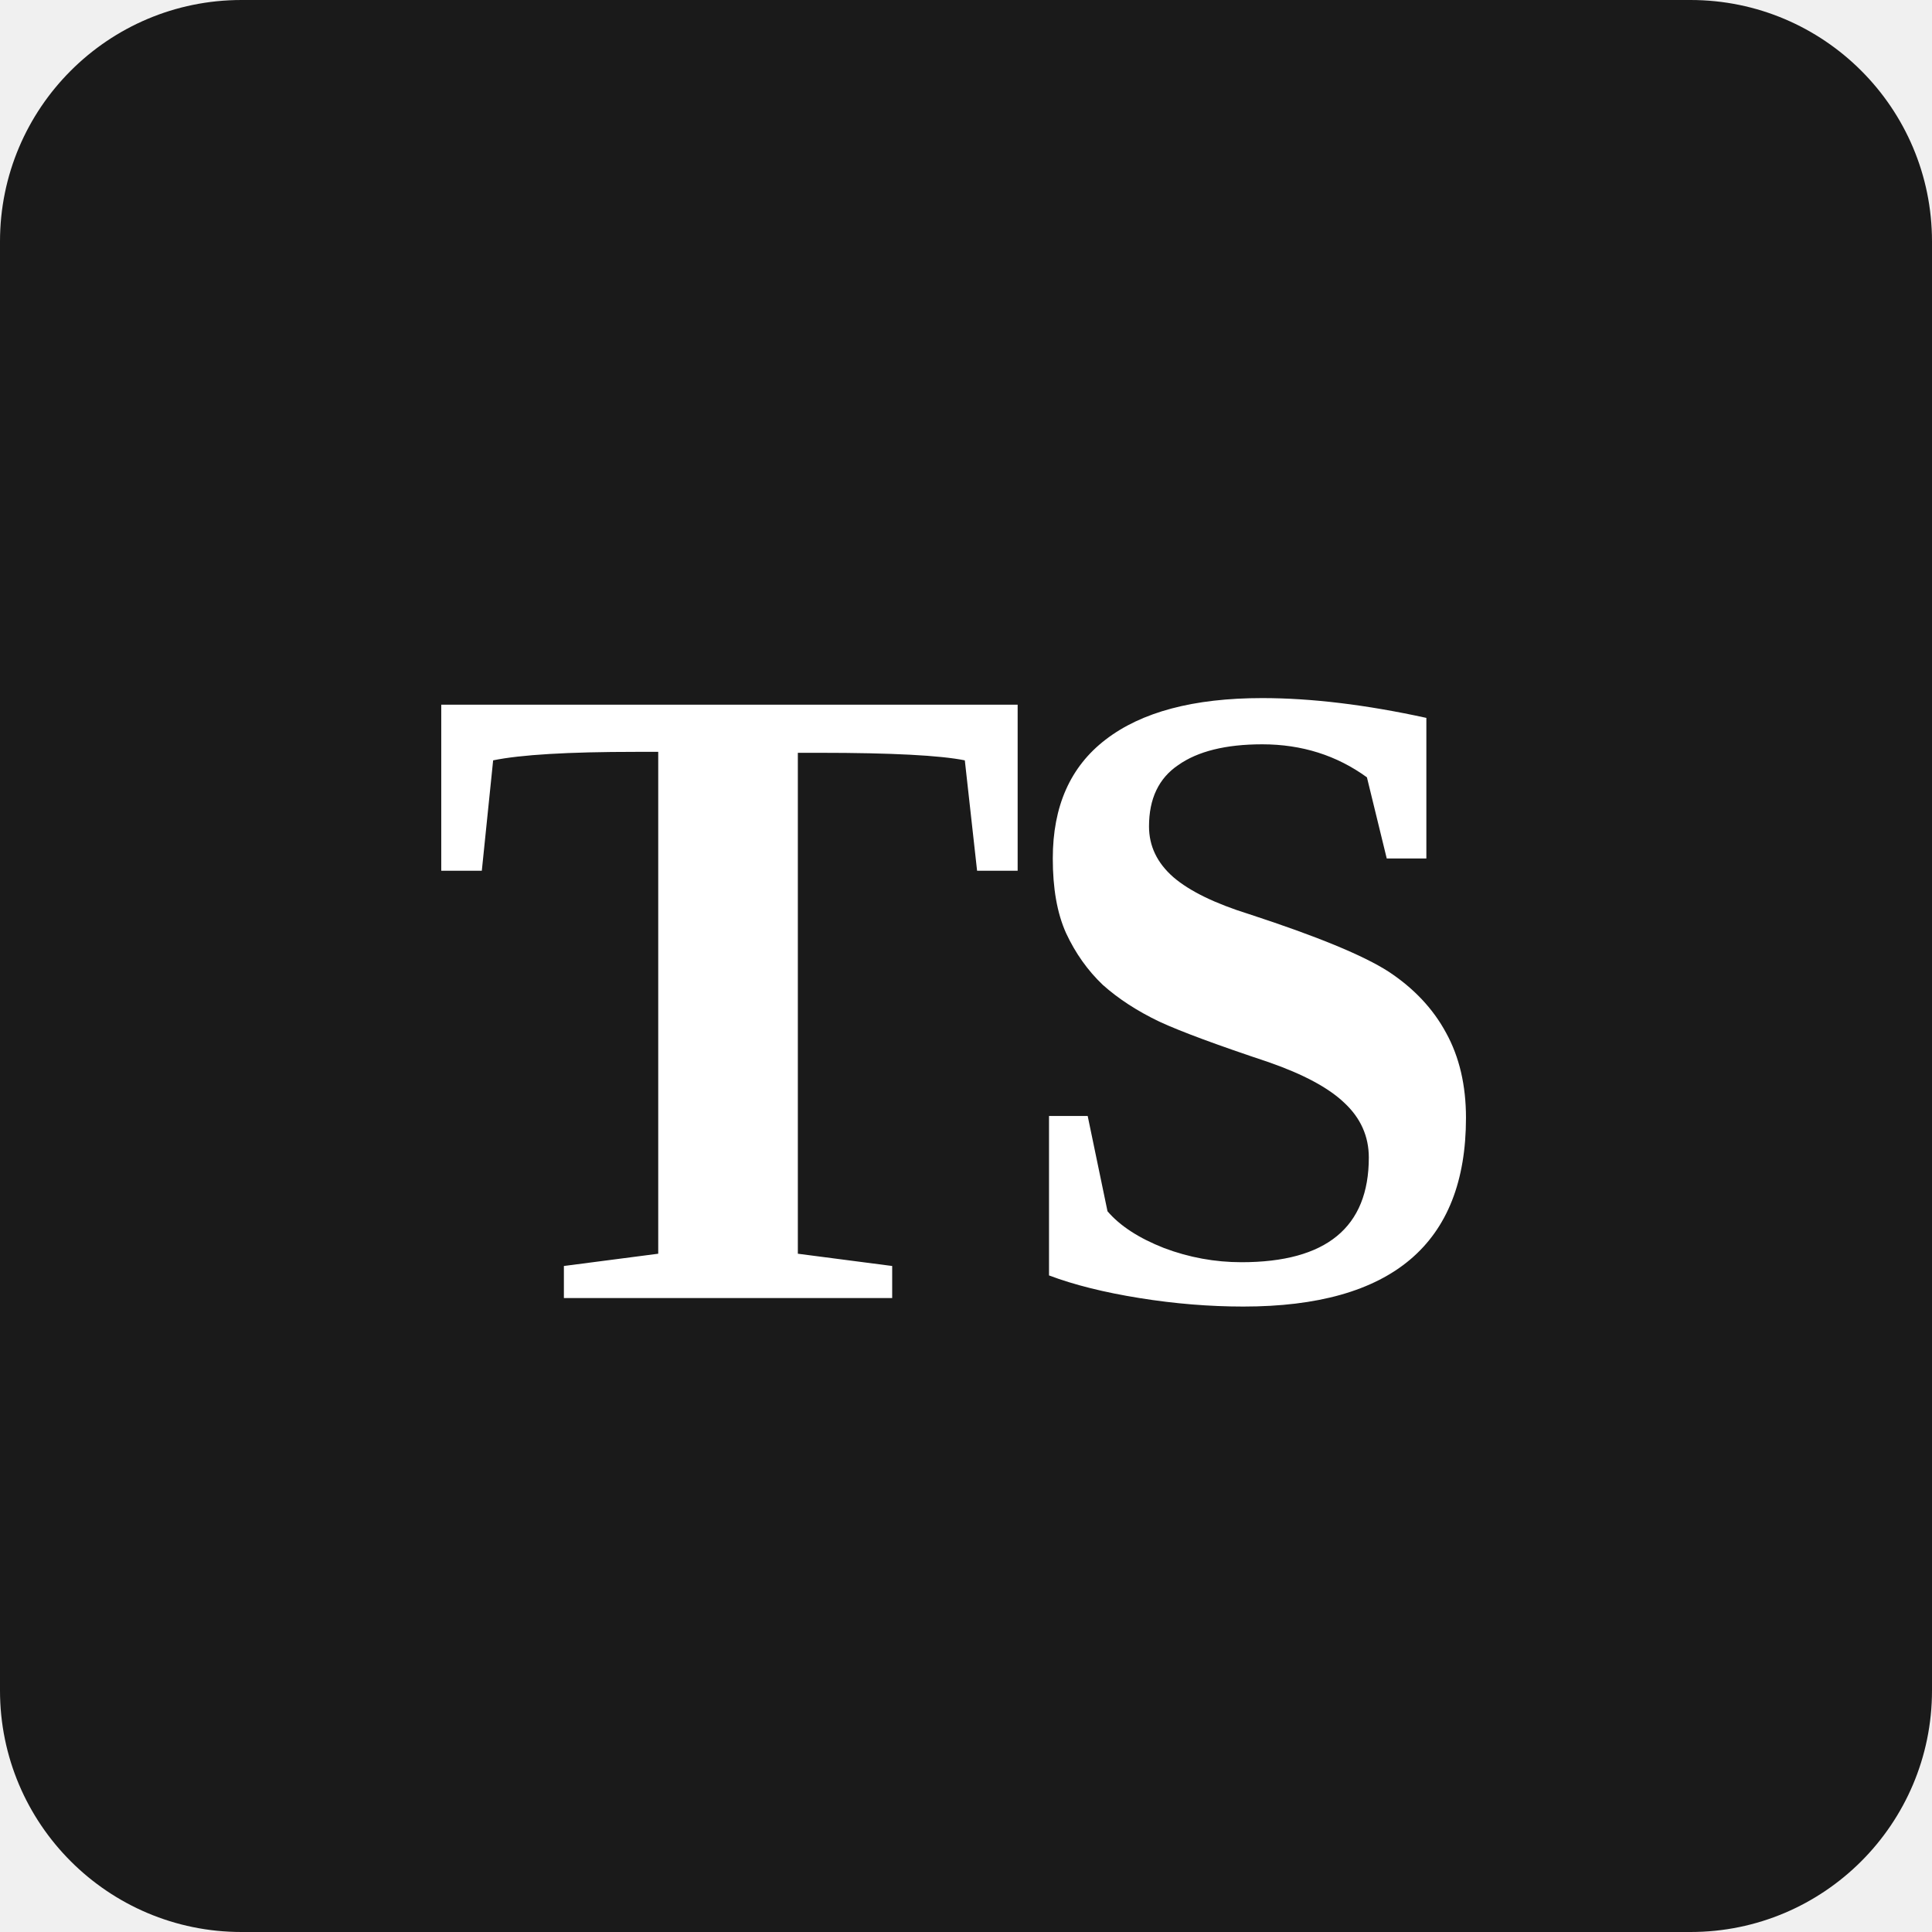
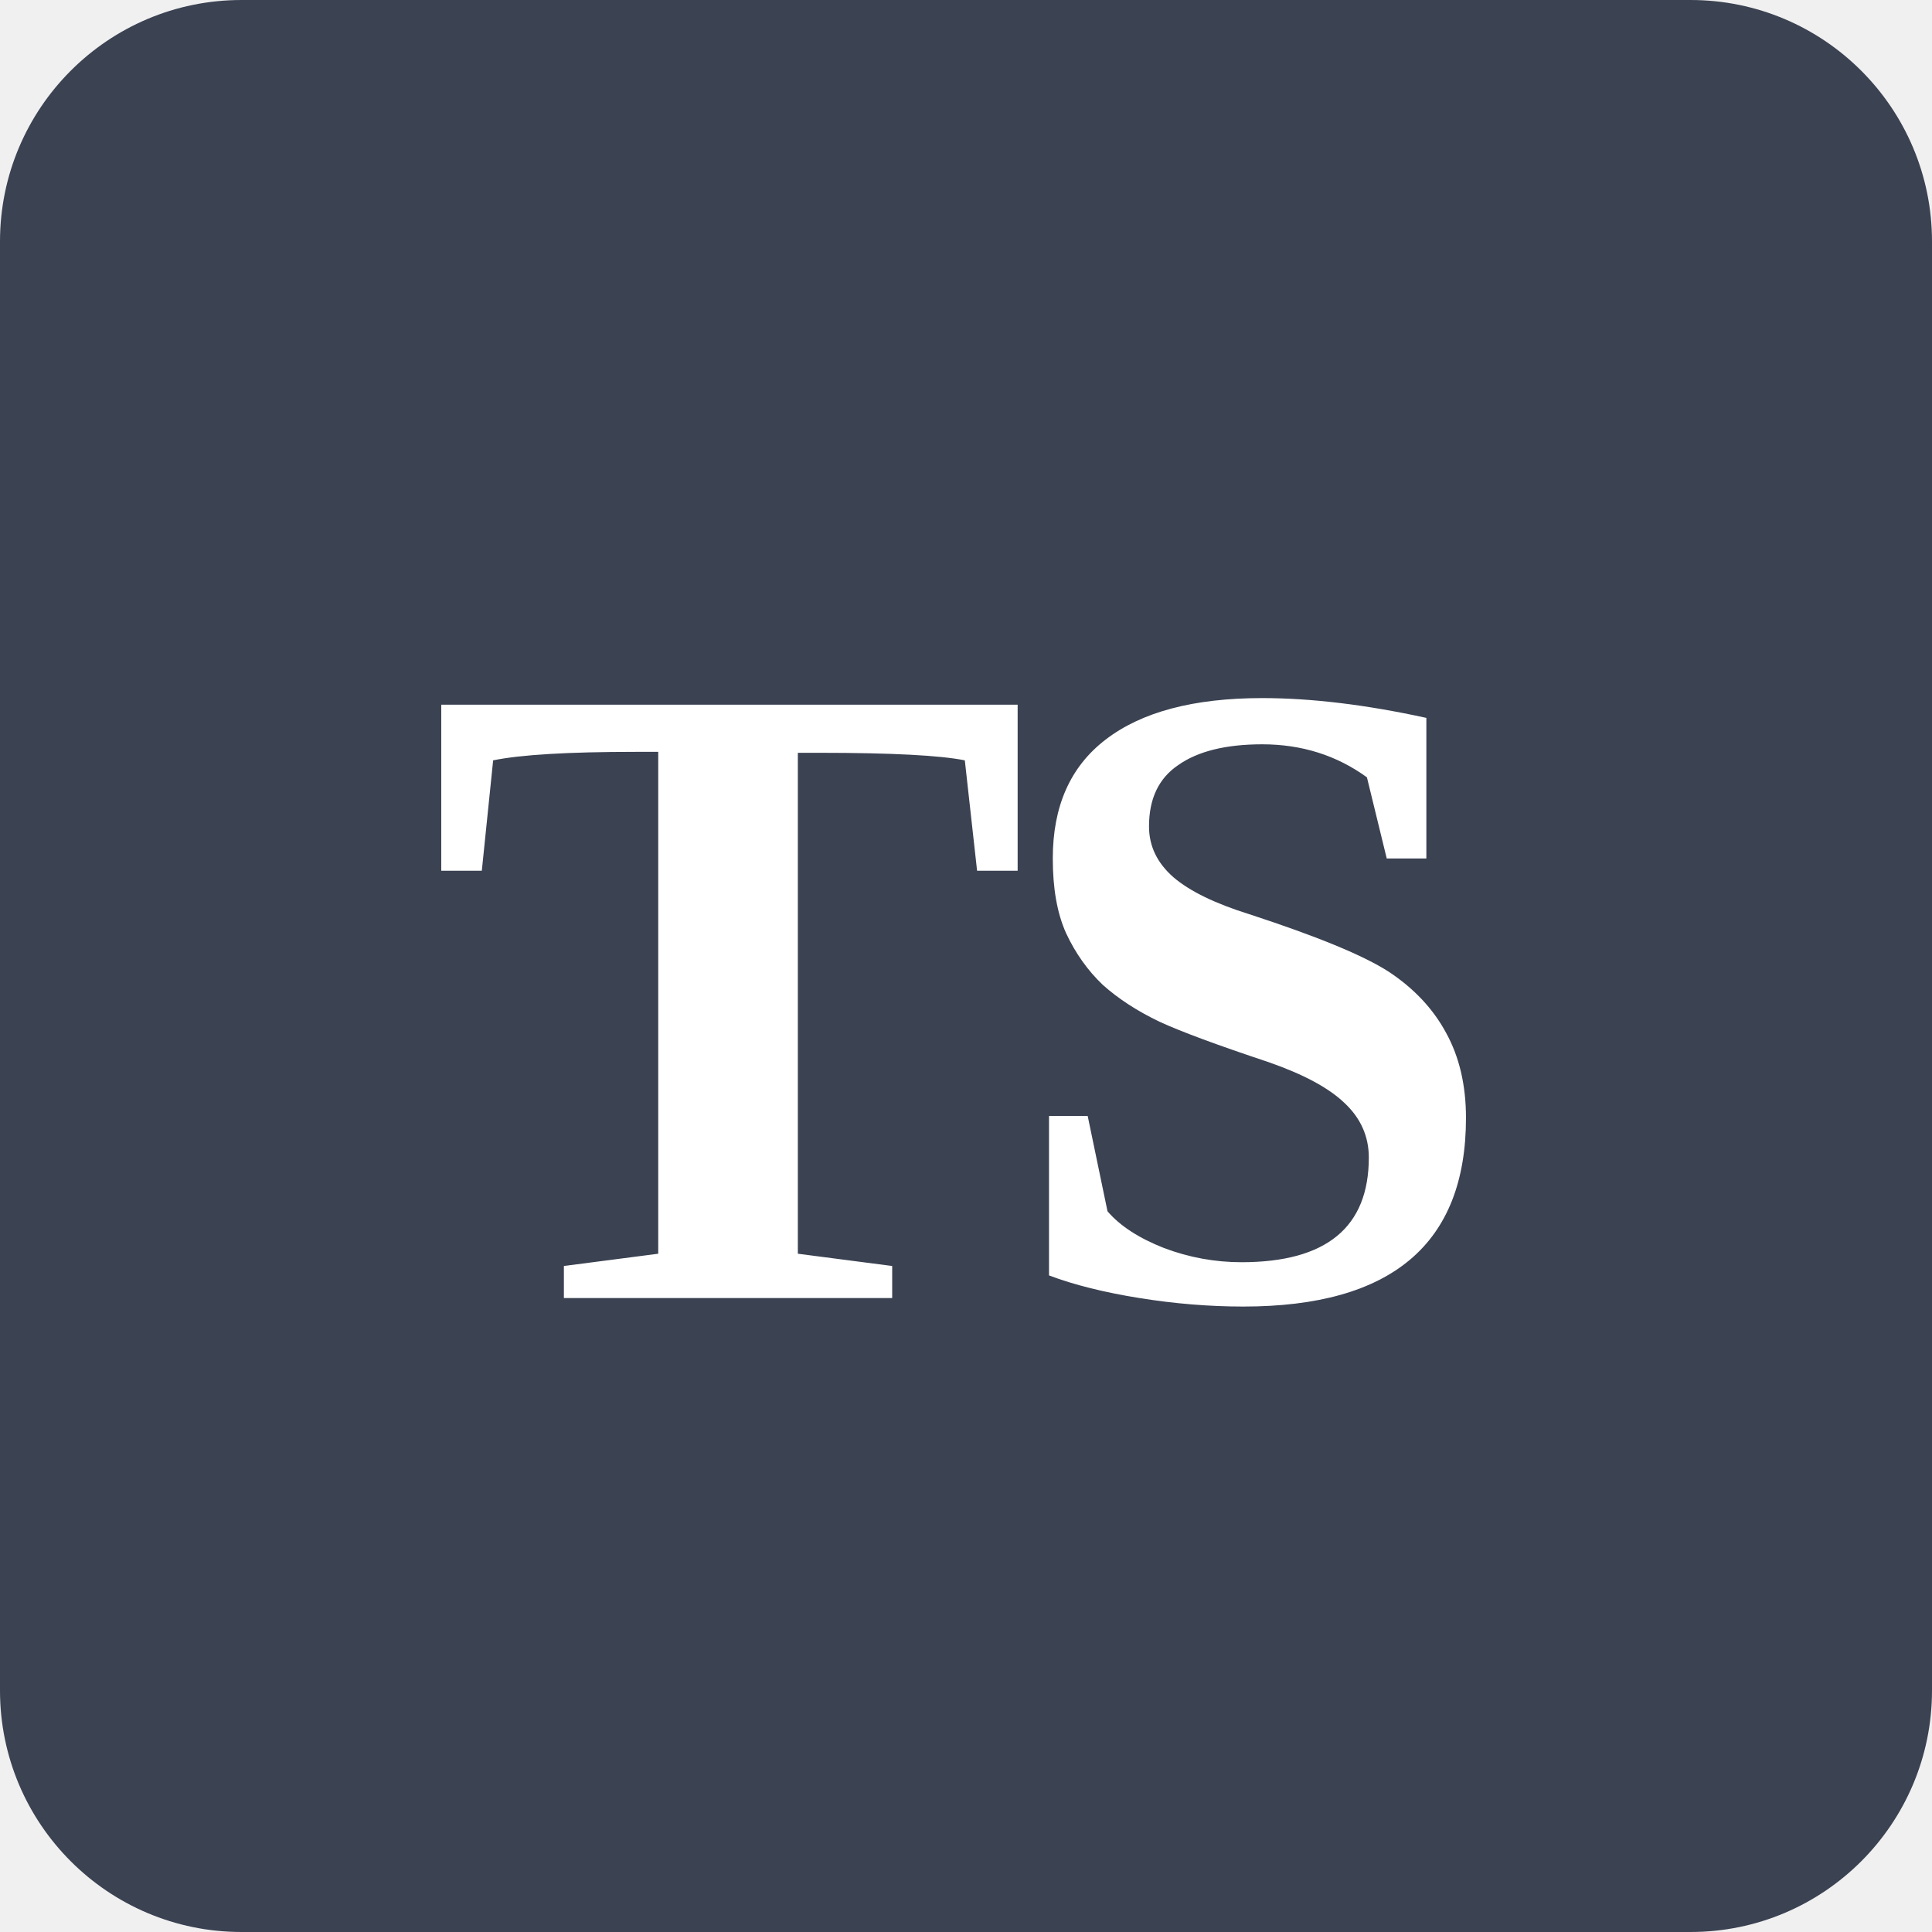
<svg xmlns="http://www.w3.org/2000/svg" viewBox="0 0 32 32">
-   <rect width="32" height="32" rx="4" fill="#1a1a1a" />
+   <rect width="32" height="32" rx="4" fill="#3b4252" />
  <text x="16" y="21.5" font-family="Georgia, 'Times New Roman', serif" font-size="15" font-weight="700" fill="#ffffff" text-anchor="middle" letter-spacing="-0.5">TS</text>
</svg>
